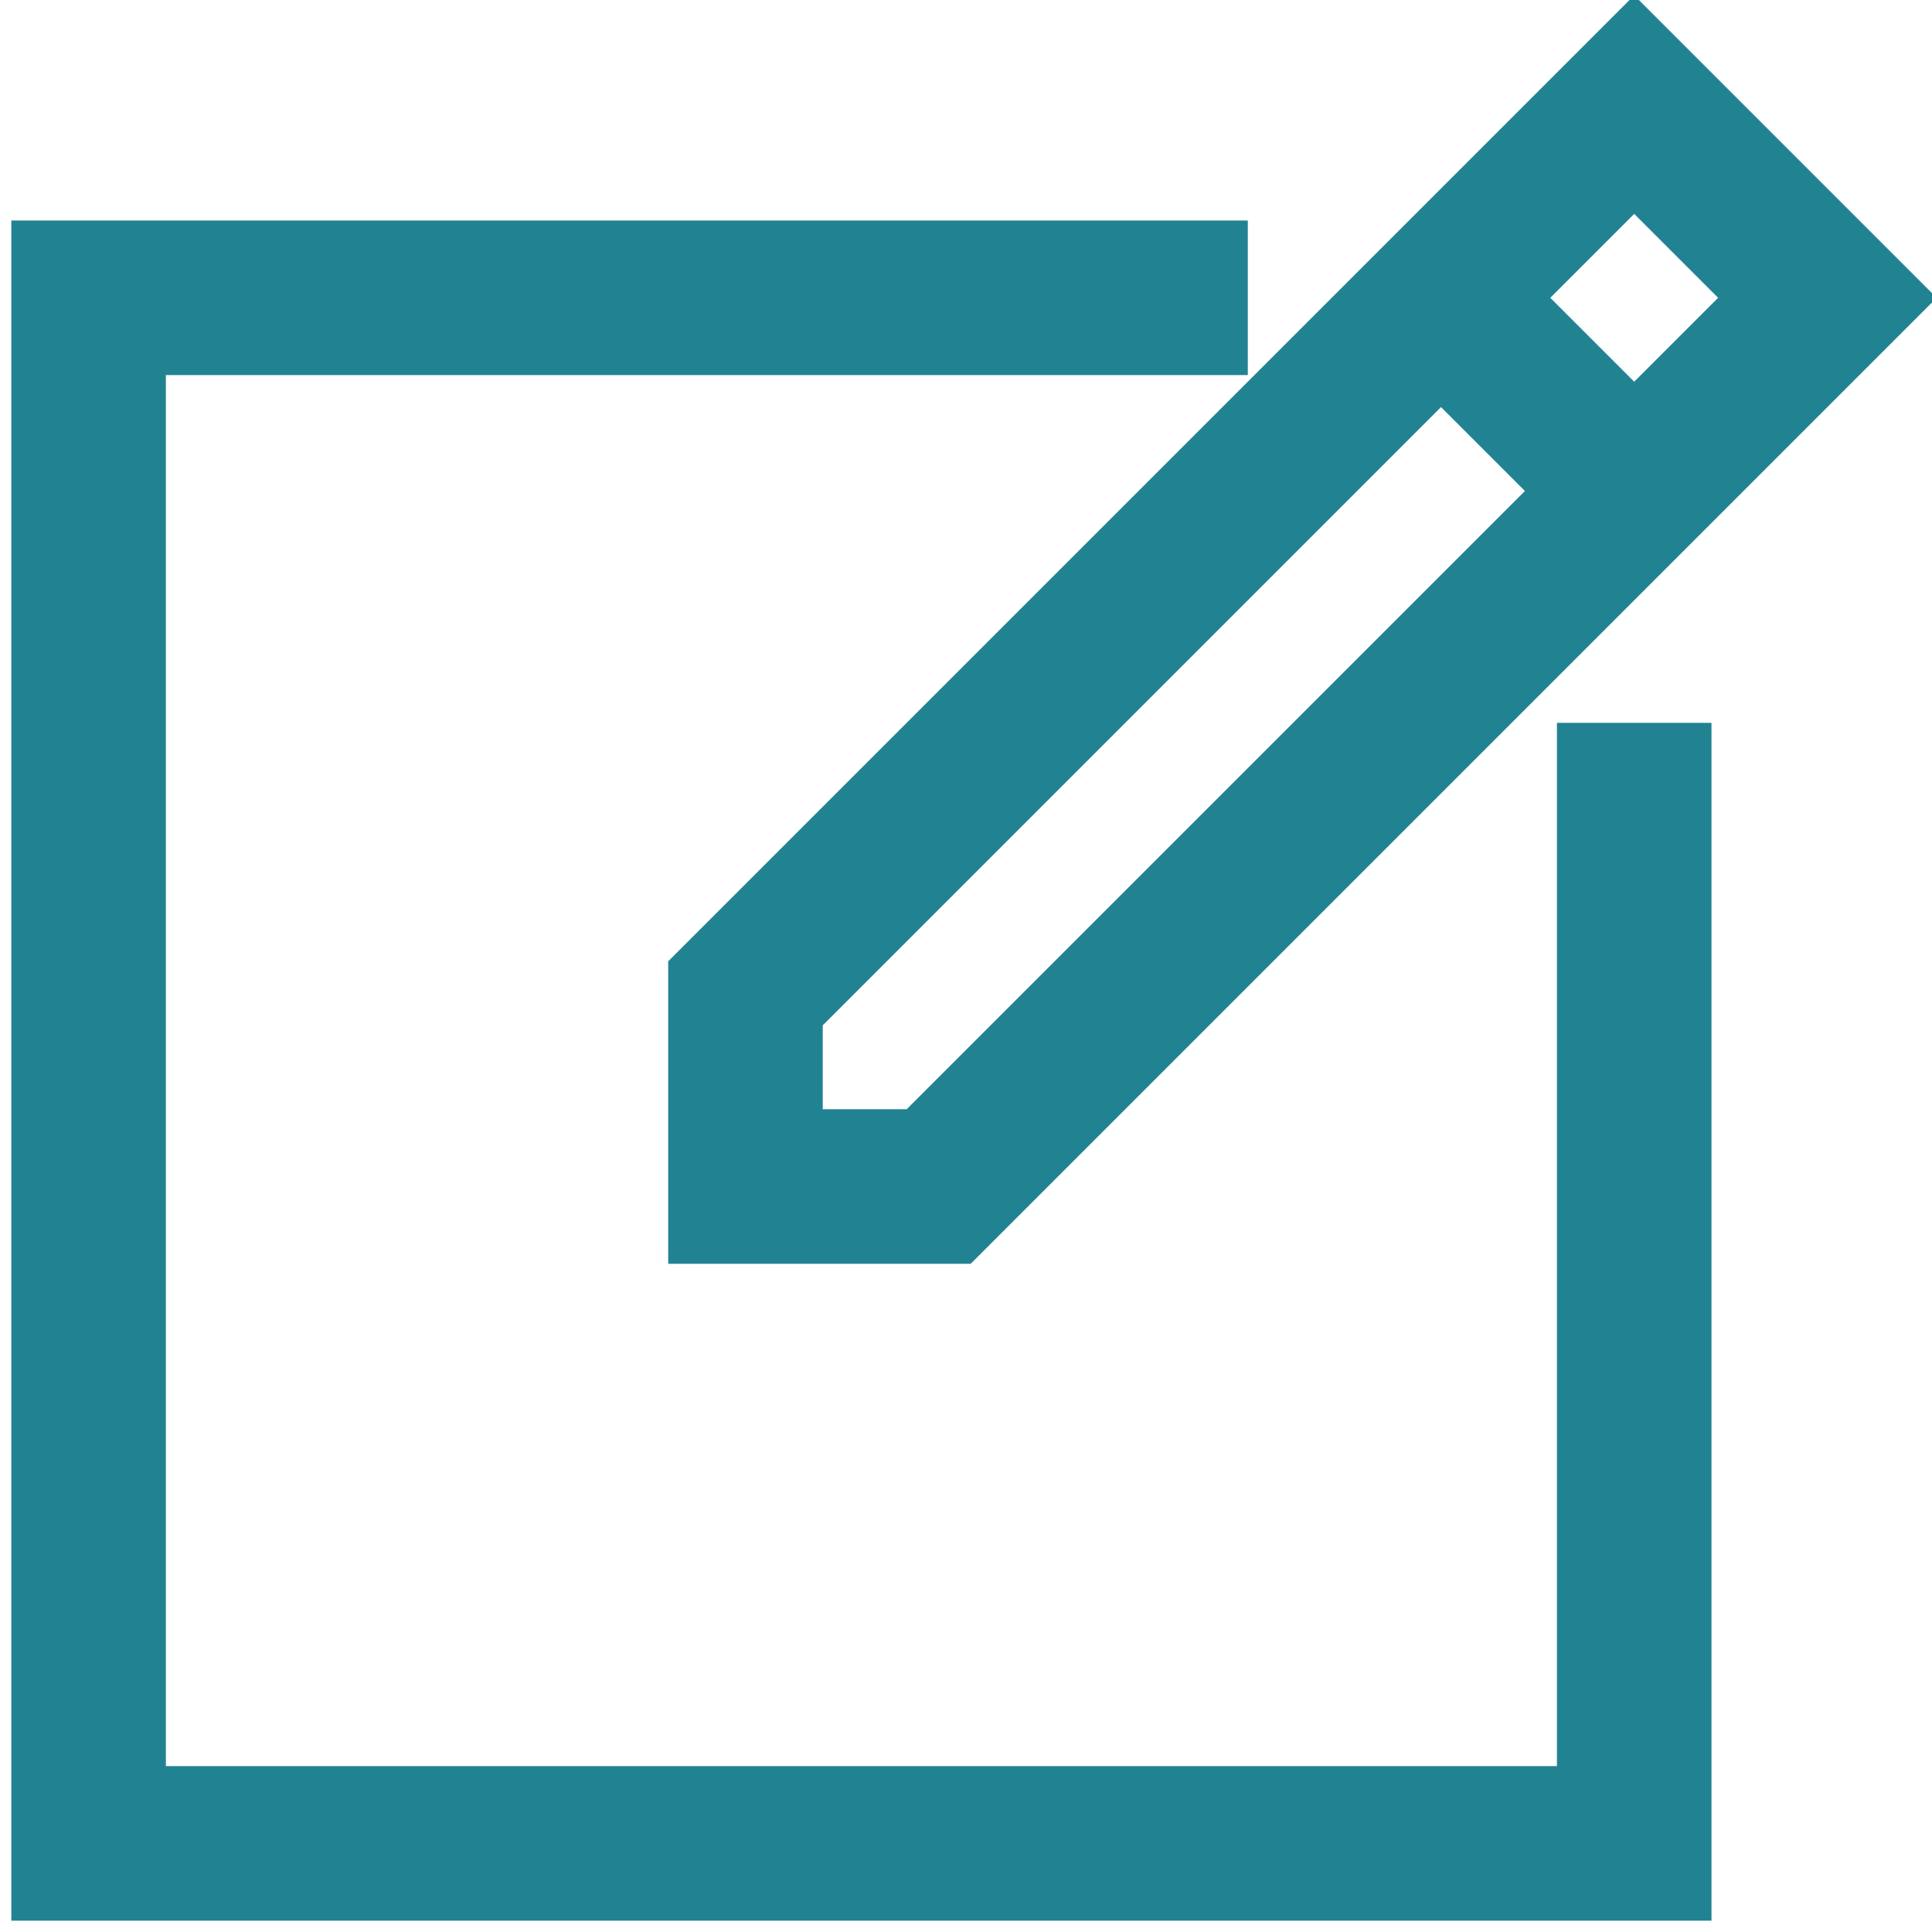
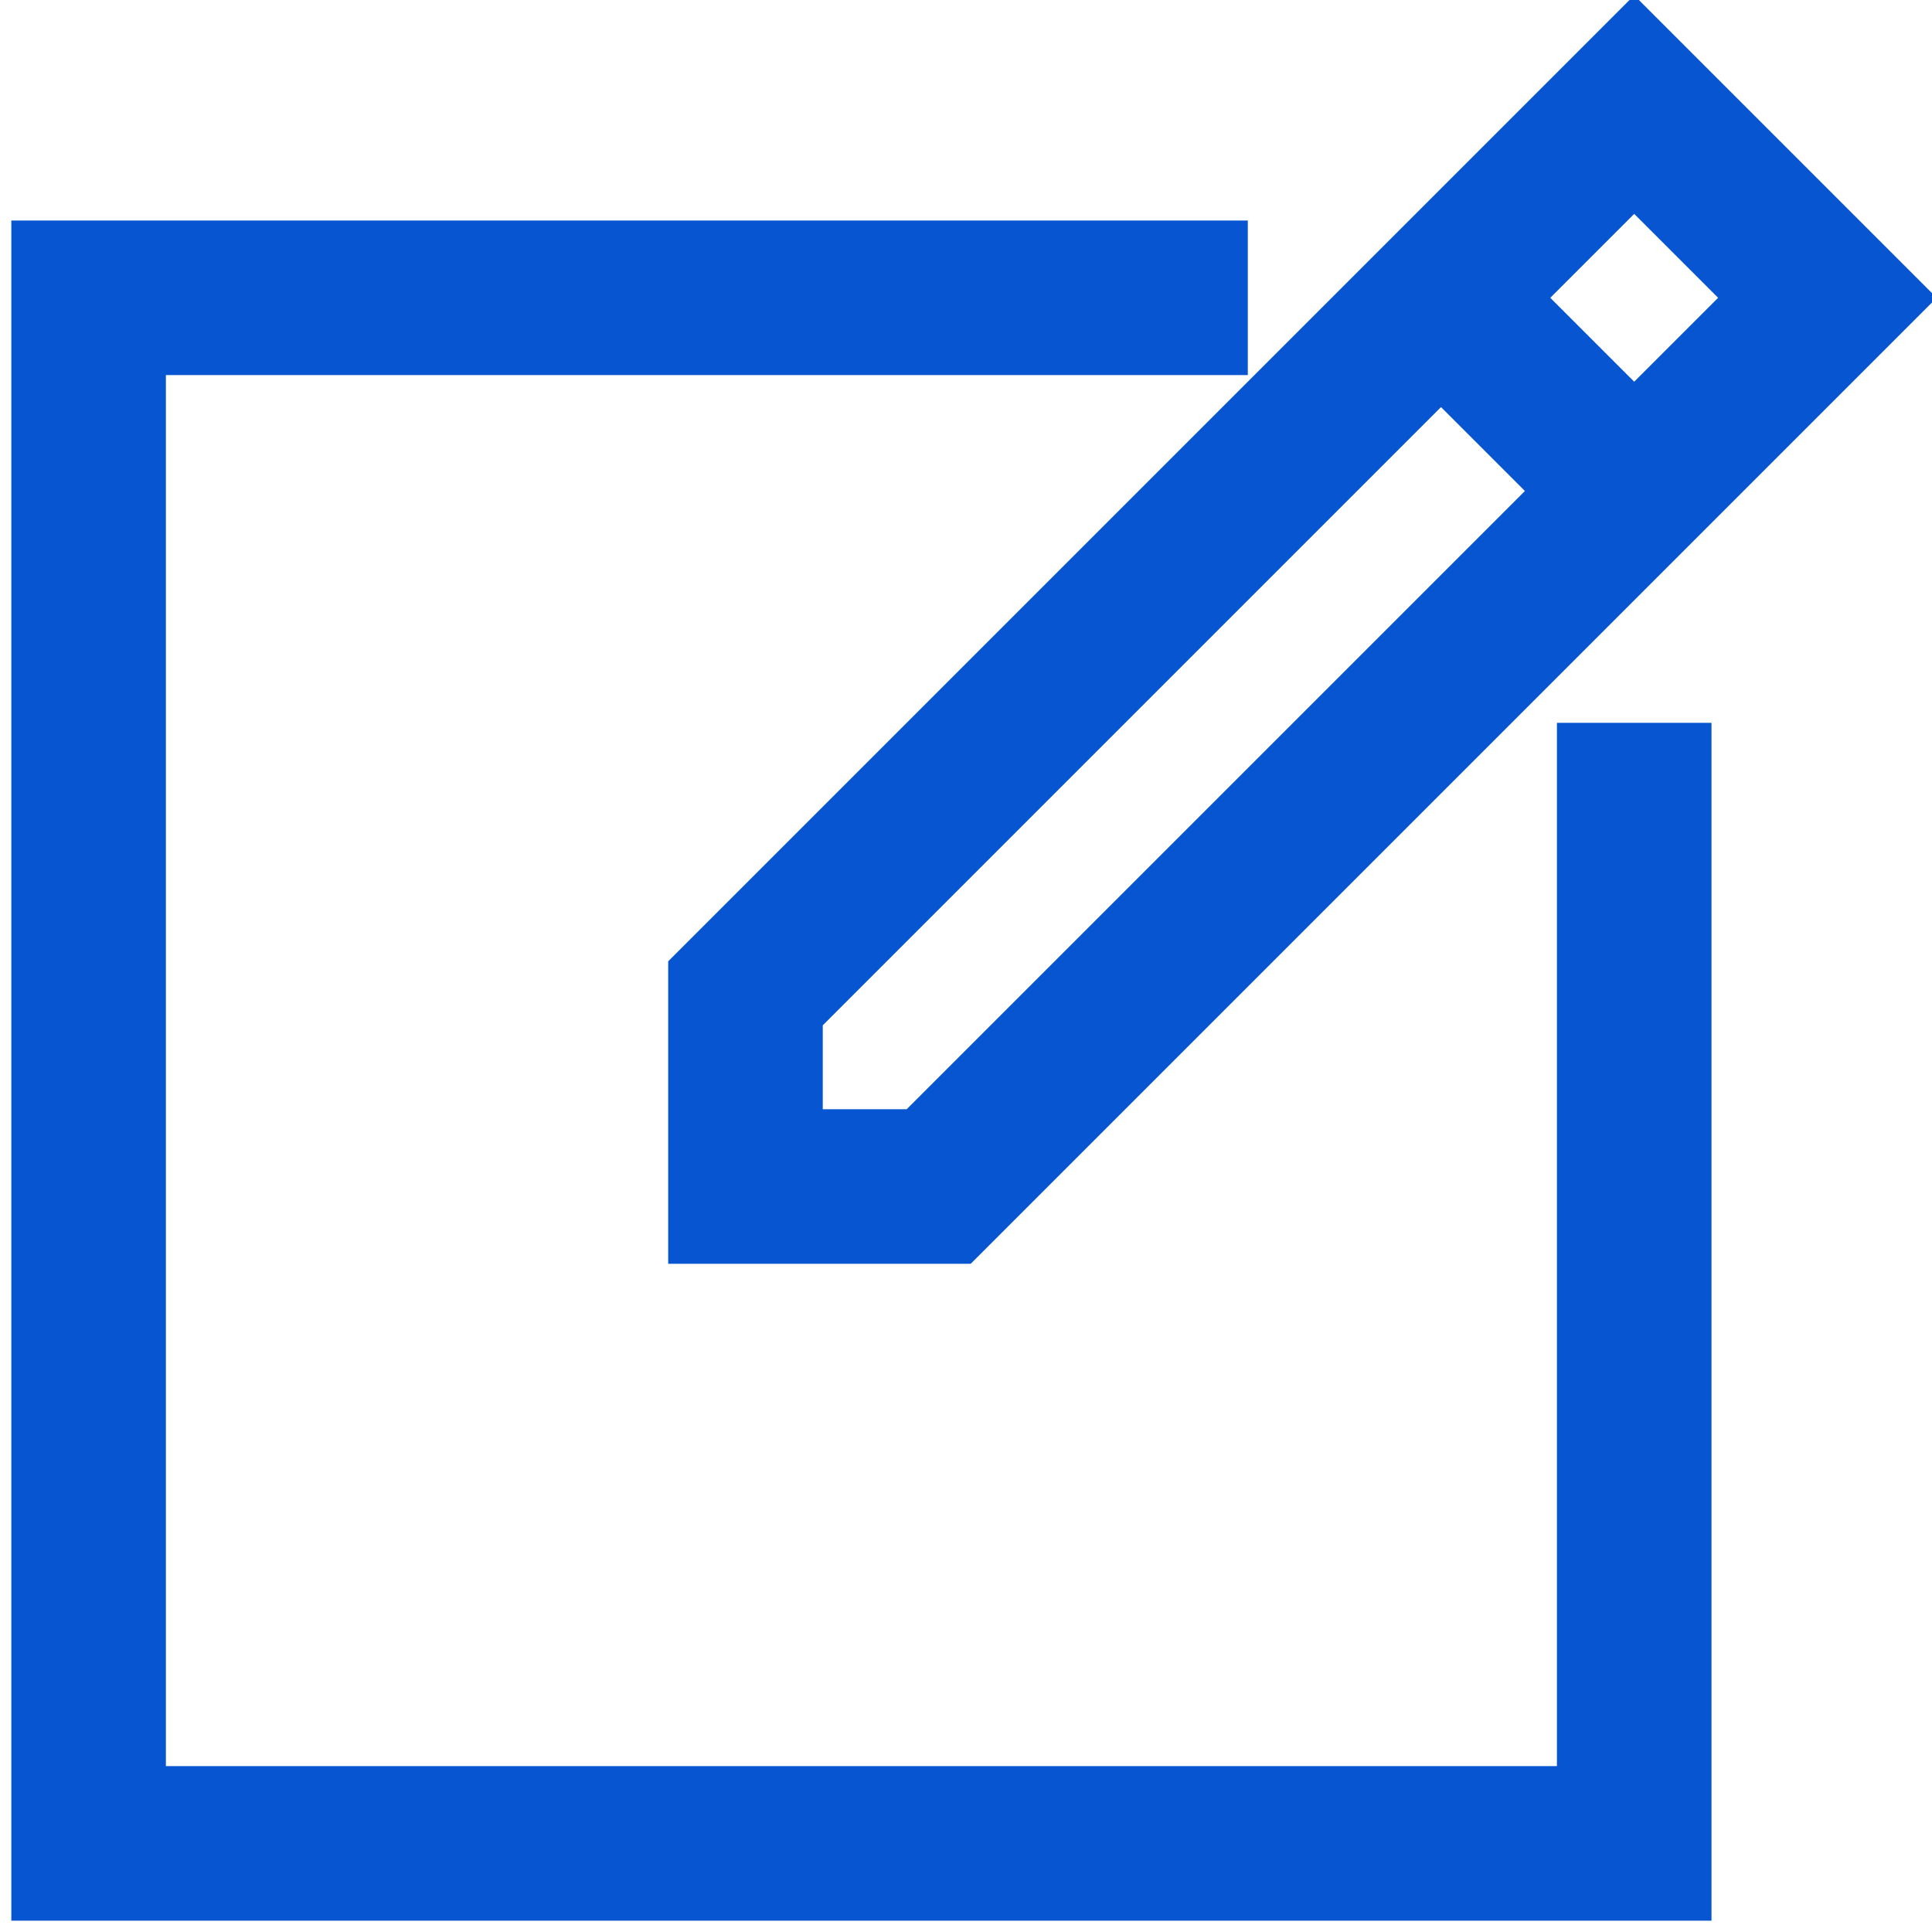
<svg xmlns="http://www.w3.org/2000/svg" version="1.1" id="Layer_1" x="0px" y="0px" viewBox="0 0 50 50" style="enable-background:new 0 0 50 50;" xml:space="preserve">
  <g id="Layer_1_1_">
-     <path stroke="#218392" stroke-width="2" fill="#218392" d="M18.293,31.707h6.414l24-24l-6.414-6.414l-24,24V31.707z M45.879,7.707l-3.586,3.586l-3.586-3.586l3.586-3.586   L45.879,7.707z M20.293,26.121l17-17l3.586,3.586l-17,17h-3.586V26.121z" />
-     <polygon stroke="#218392" stroke-width="2" fill="#218392" points="43.293,19.707 41.293,19.707 41.293,46.707 3.293,46.707 3.293,8.707 31.293,8.707 31.293,6.707 1.293,6.707    1.293,48.707 43.293,48.707  " />
+     <path stroke="#0755d1" stroke-width="2" fill="#0755d1" d="M18.293,31.707h6.414l24-24l-6.414-6.414l-24,24V31.707z M45.879,7.707l-3.586,3.586l-3.586-3.586l3.586-3.586   L45.879,7.707z M20.293,26.121l17-17l3.586,3.586l-17,17h-3.586V26.121z" />
+     <polygon stroke="#0755d1" stroke-width="2" fill="#0755d1" points="43.293,19.707 41.293,19.707 41.293,46.707 3.293,46.707 3.293,8.707 31.293,8.707 31.293,6.707 1.293,6.707    1.293,48.707 43.293,48.707  " />
  </g>
</svg>
